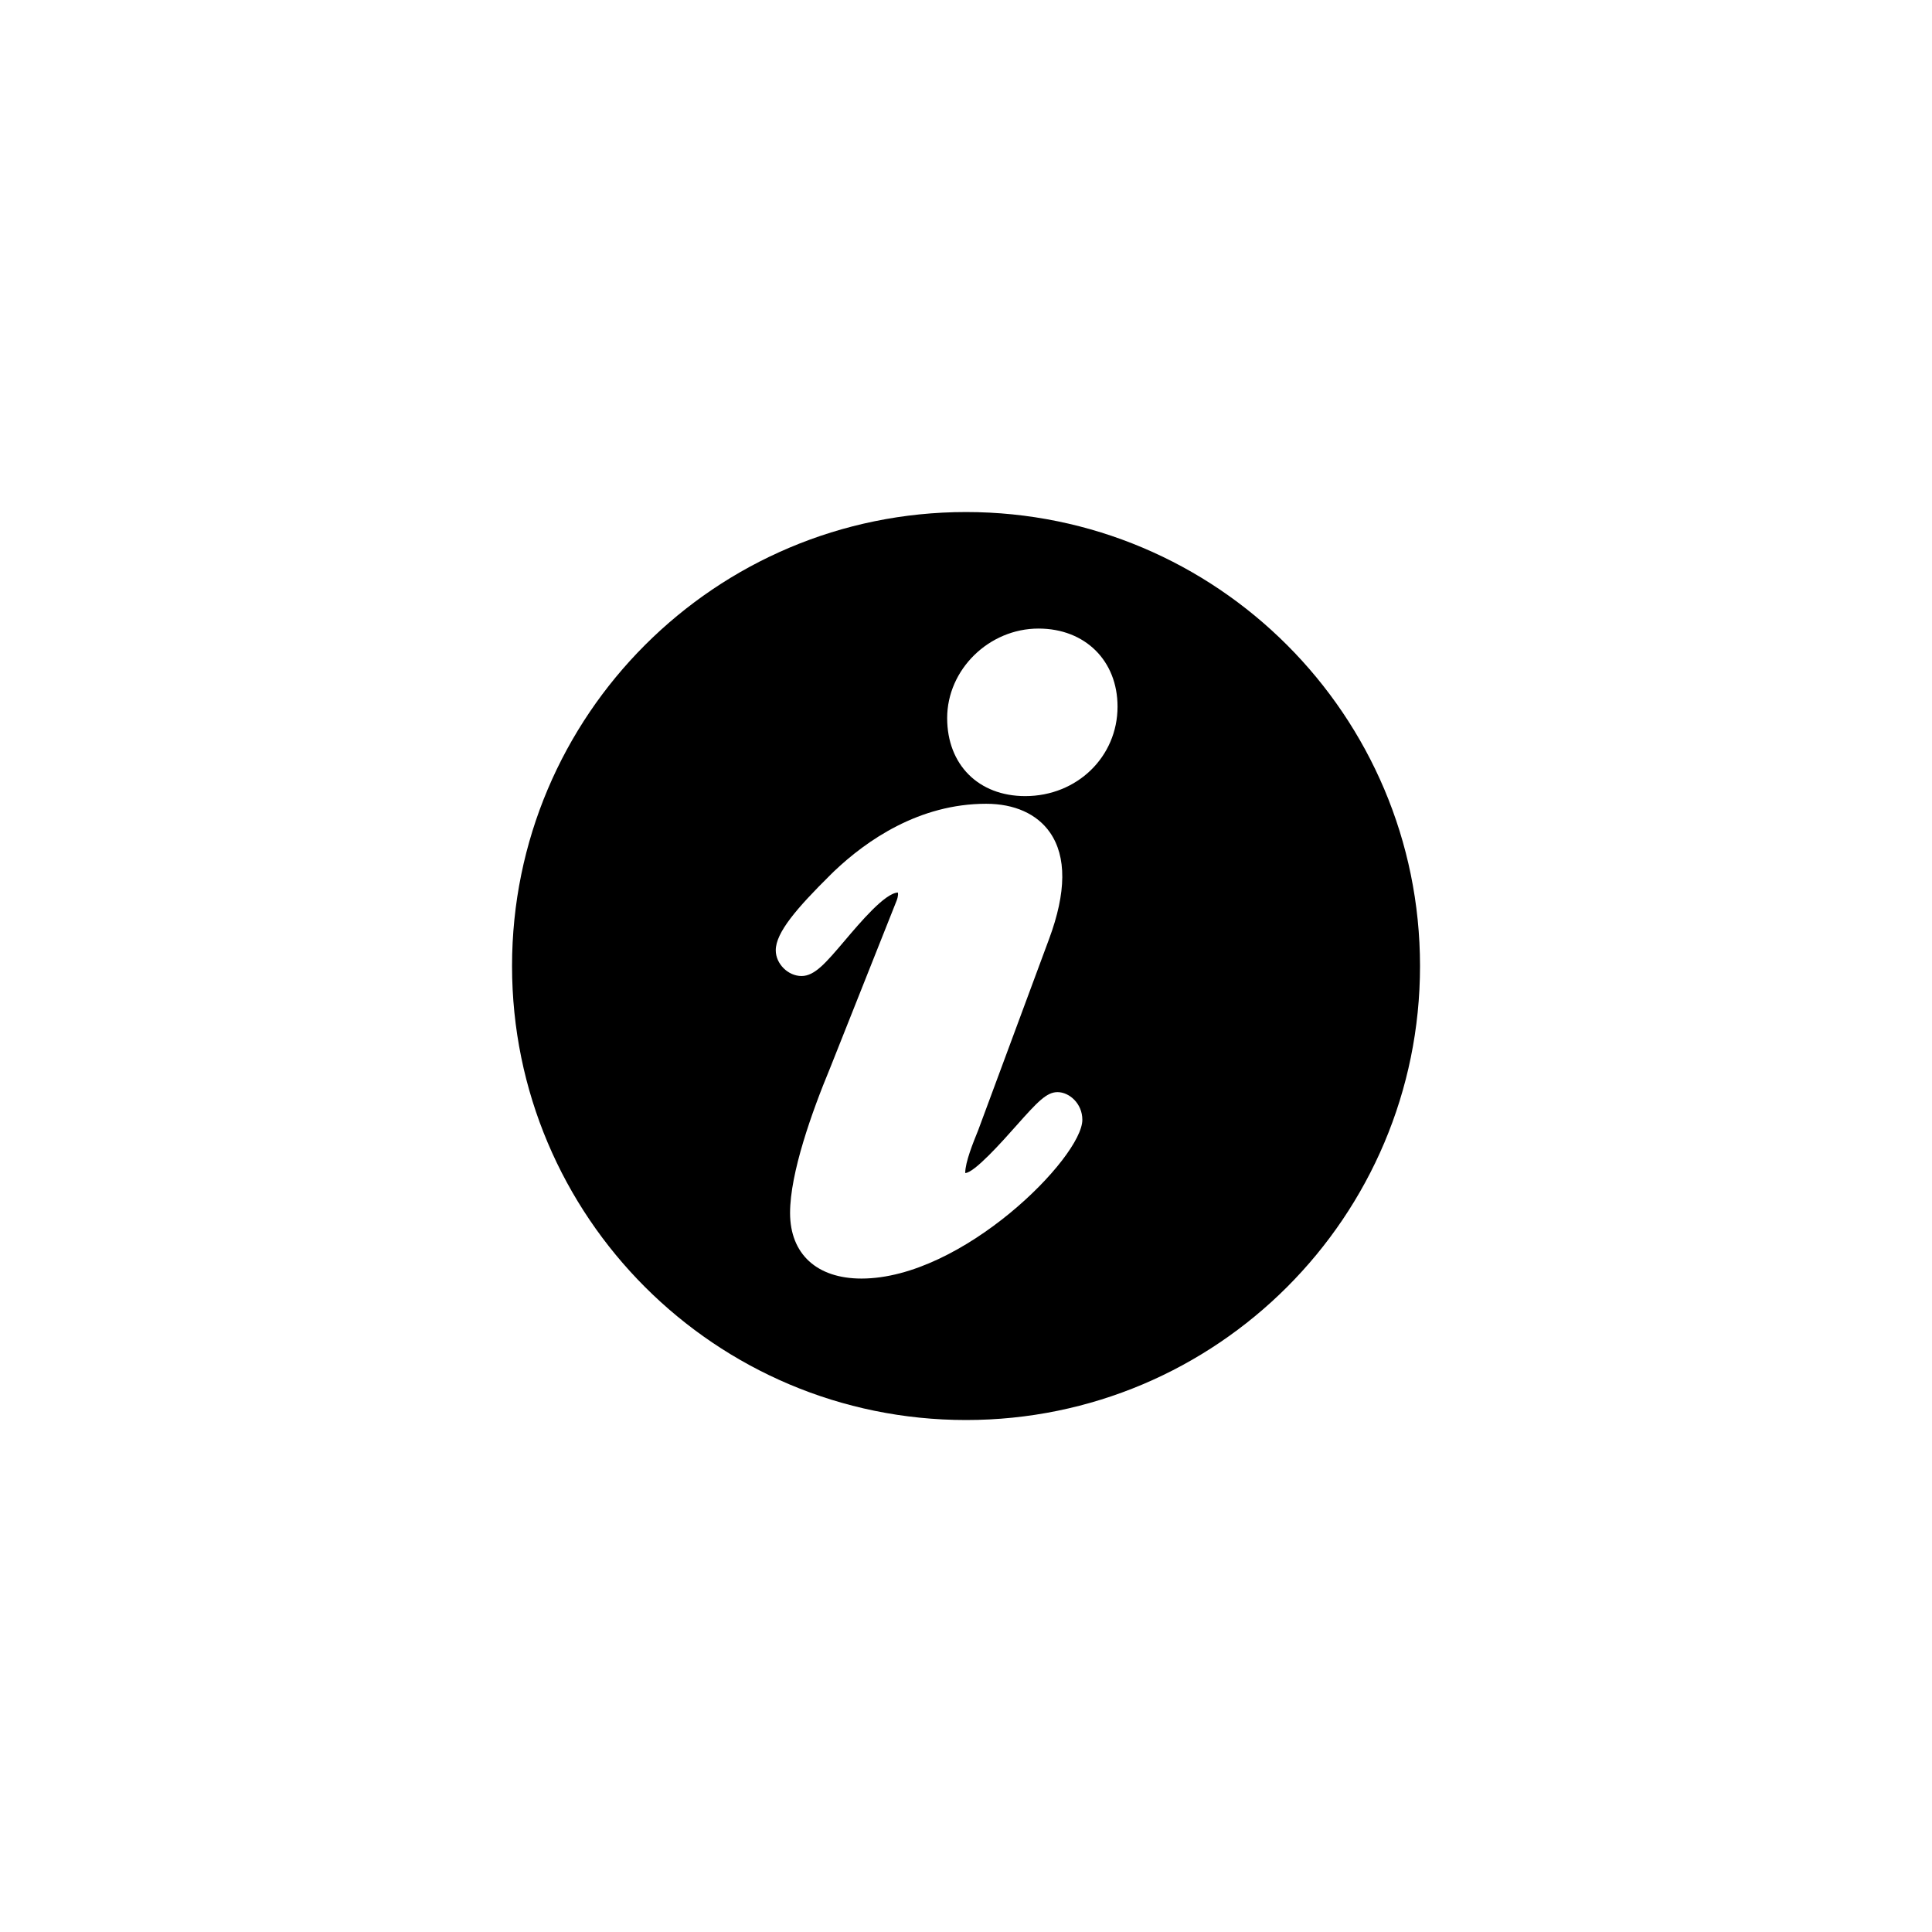
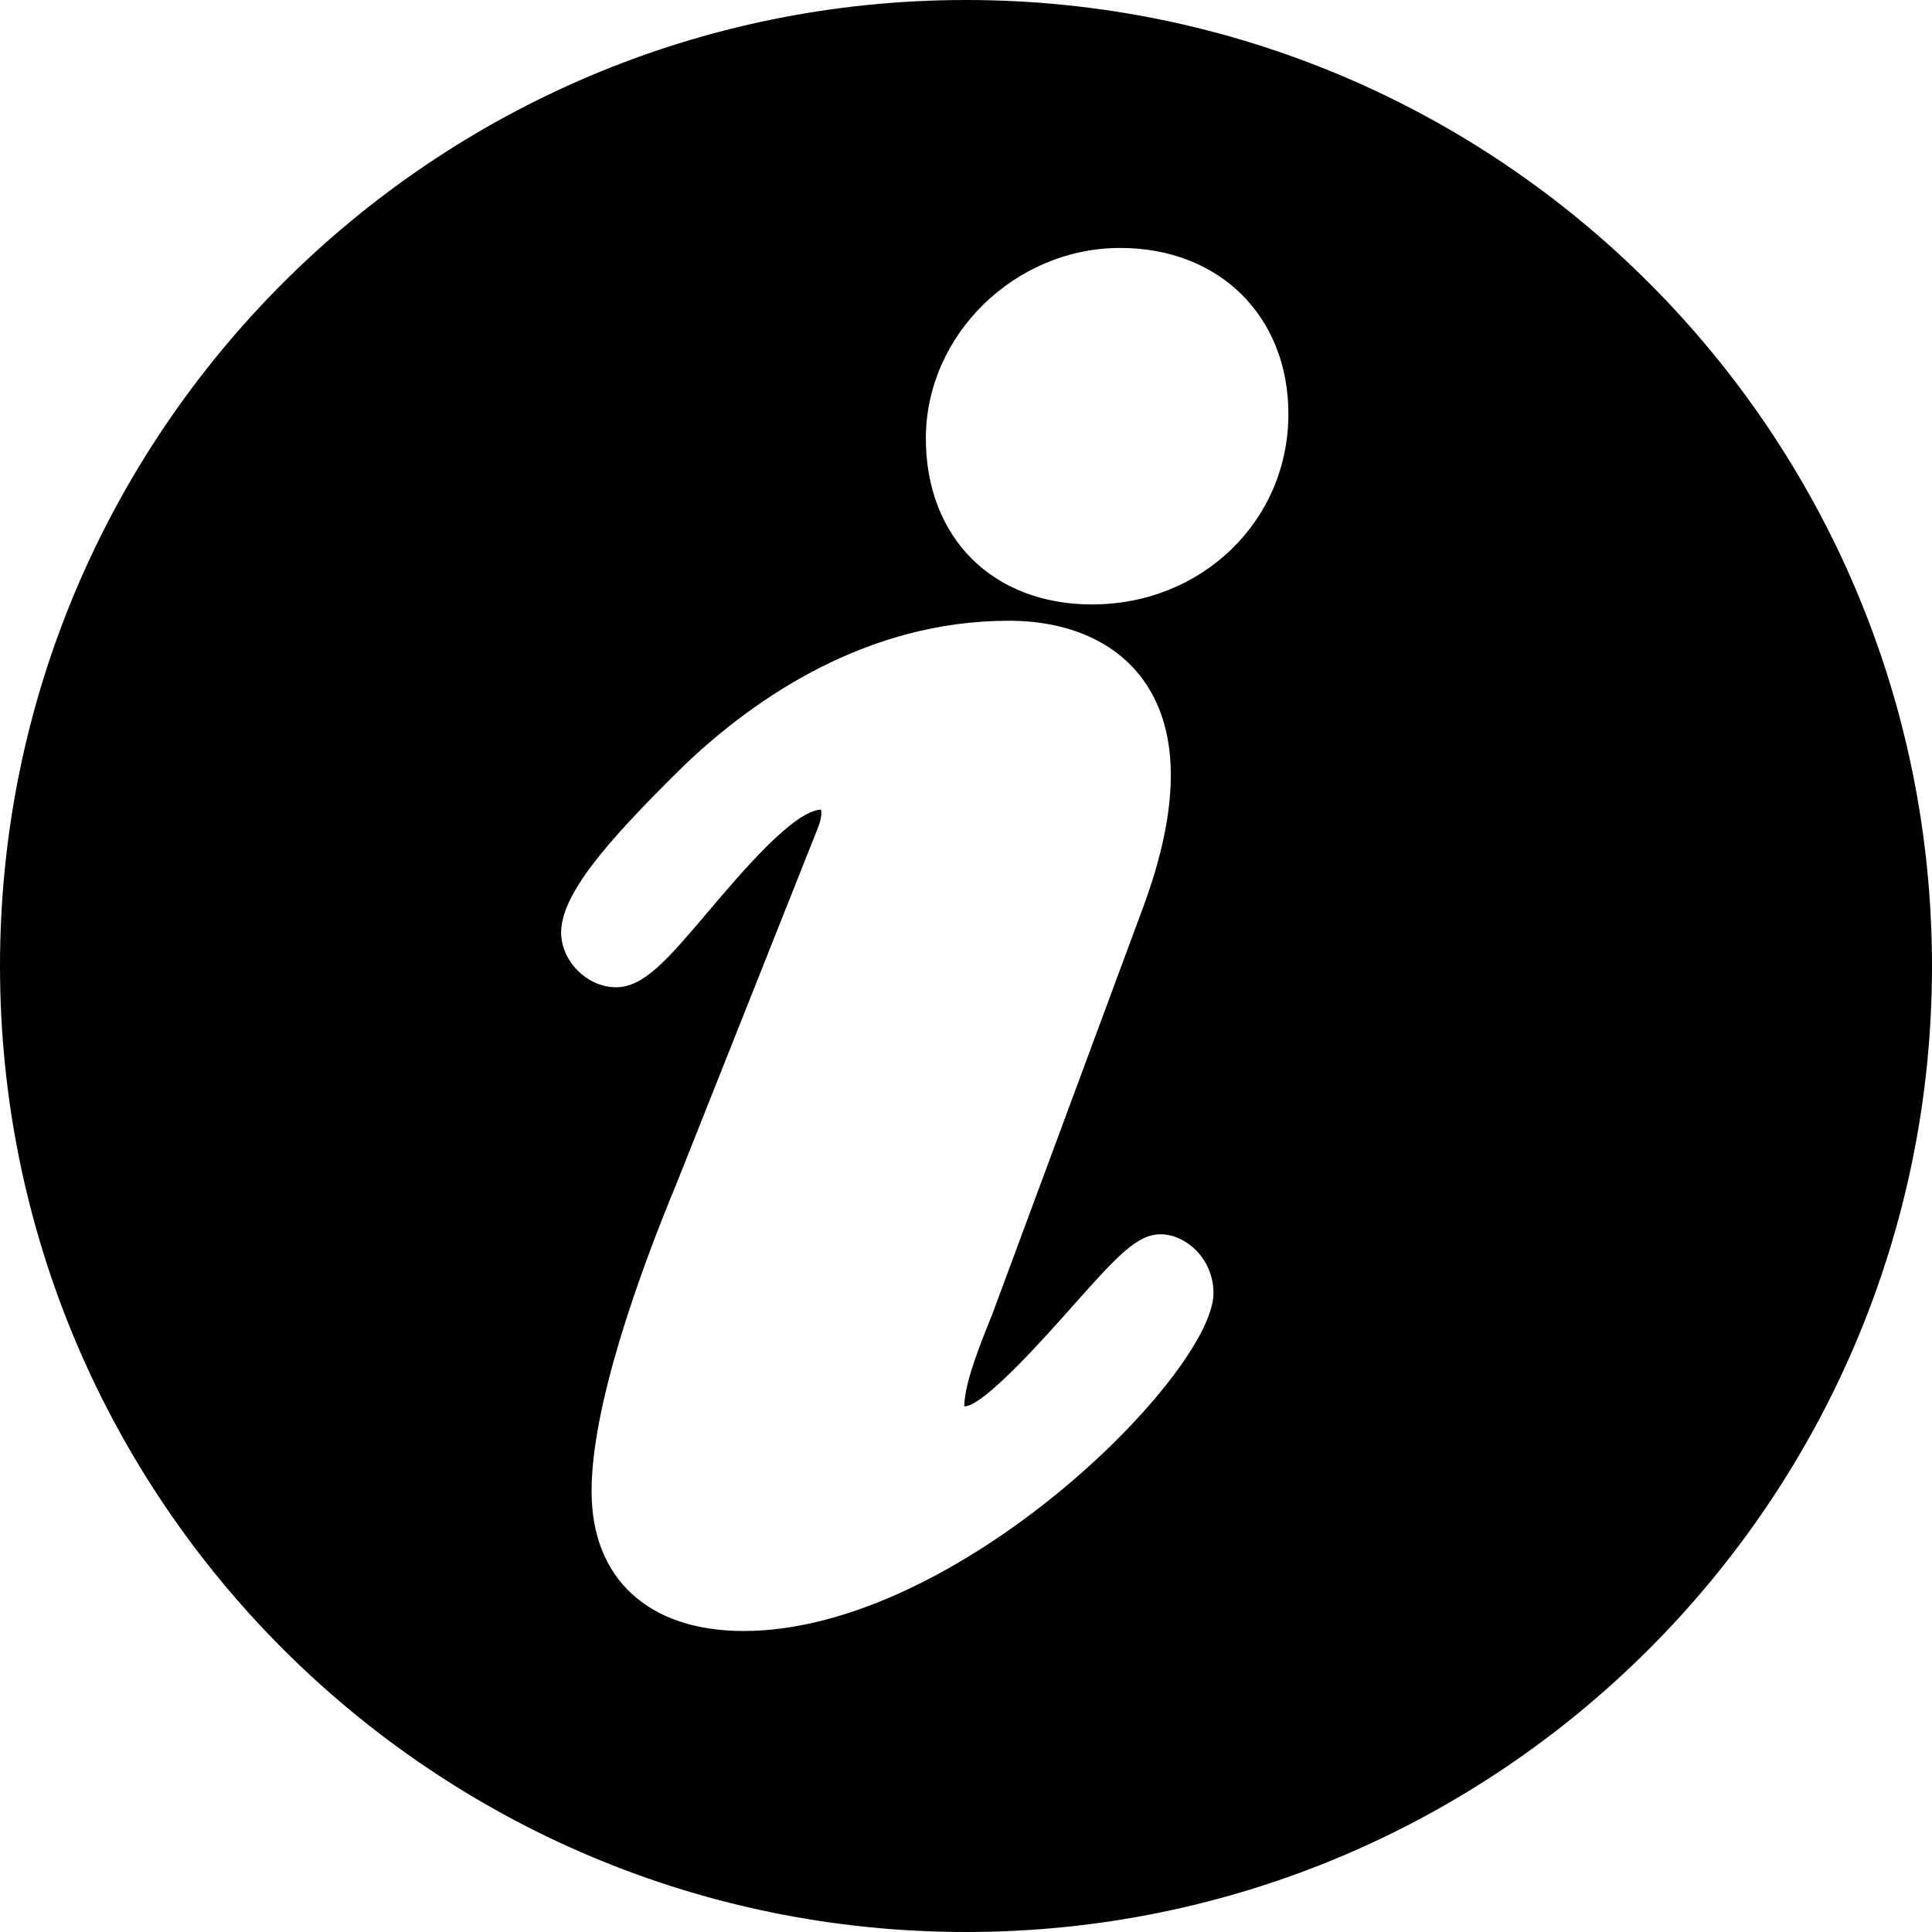
- <svg xmlns="http://www.w3.org/2000/svg" version="1.1" id="Layer_1" x="0px" y="0px" width="32px" height="32px" viewBox="0 0 32 32" style="enable-background:new 0 0 32 32;" xml:space="preserve">
-   <path style="fill-rule:evenodd;clip-rule:evenodd;" d="M16.001,8.481c-4.153,0-7.52,3.367-7.52,7.519c0,4.153,3.367,7.52,7.52,7.52  c4.152,0,7.519-3.367,7.519-7.52C23.519,11.847,20.153,8.481,16.001,8.481z M14.269,21.177c-0.74,0-1.183-0.407-1.183-1.087  c0-0.66,0.36-1.67,0.663-2.4l1.102-2.773c0.031-0.082,0.024-0.127,0.02-0.134c-0.214,0.011-0.616,0.486-0.883,0.801  c-0.308,0.362-0.493,0.582-0.712,0.582c-0.224,0-0.427-0.203-0.427-0.426c0-0.294,0.348-0.698,0.909-1.253l0.055-0.054  c0.54-0.514,1.411-1.12,2.521-1.12c0.468,0,0.843,0.168,1.057,0.476c0.276,0.398,0.272,0.99-0.014,1.761l-1.174,3.167  c-0.086,0.212-0.216,0.532-0.216,0.712c0.149,0,0.62-0.529,0.846-0.784c0.352-0.396,0.502-0.556,0.683-0.556  c0.194,0,0.411,0.188,0.411,0.458C17.927,19.169,15.94,21.177,14.269,21.177z M16.981,13.186c-0.773,0-1.293-0.52-1.293-1.293  c0-0.803,0.692-1.482,1.513-1.482c0.771,0,1.309,0.531,1.309,1.293C18.51,12.534,17.839,13.186,16.981,13.186z" />
+ <svg xmlns="http://www.w3.org/2000/svg" version="1.1" id="Layer_1" x="0px" y="0px" width="15.039px" height="15.039px" viewBox="8.481 8.481 15.039 15.039" enable-background="new 8.481 8.481 15.039 15.039" xml:space="preserve">
+   <path d="M16.001,8.481c-4.153,0-7.52,3.367-7.52,7.519c0,4.153,3.367,7.52,7.52,7.52c4.152,0,7.519-3.367,7.519-7.52  C23.519,11.847,20.153,8.481,16.001,8.481z M14.269,21.177c-0.74,0-1.183-0.407-1.183-1.087c0-0.66,0.36-1.67,0.663-2.4l1.102-2.773  c0.031-0.082,0.024-0.127,0.02-0.134c-0.214,0.011-0.616,0.486-0.883,0.801c-0.308,0.362-0.493,0.582-0.712,0.582  c-0.224,0-0.427-0.203-0.427-0.426c0-0.294,0.348-0.698,0.909-1.253l0.055-0.054c0.54-0.514,1.411-1.12,2.521-1.12  c0.468,0,0.843,0.168,1.057,0.476c0.276,0.398,0.272,0.99-0.014,1.761l-1.174,3.167c-0.086,0.212-0.216,0.532-0.216,0.712  c0.149,0,0.62-0.529,0.846-0.784c0.352-0.396,0.502-0.556,0.683-0.556c0.194,0,0.411,0.188,0.411,0.458  C17.927,19.169,15.94,21.177,14.269,21.177z M16.981,13.186c-0.773,0-1.293-0.52-1.293-1.293c0-0.803,0.692-1.482,1.513-1.482  c0.771,0,1.309,0.531,1.309,1.293C18.51,12.534,17.839,13.186,16.981,13.186z" />
</svg>
